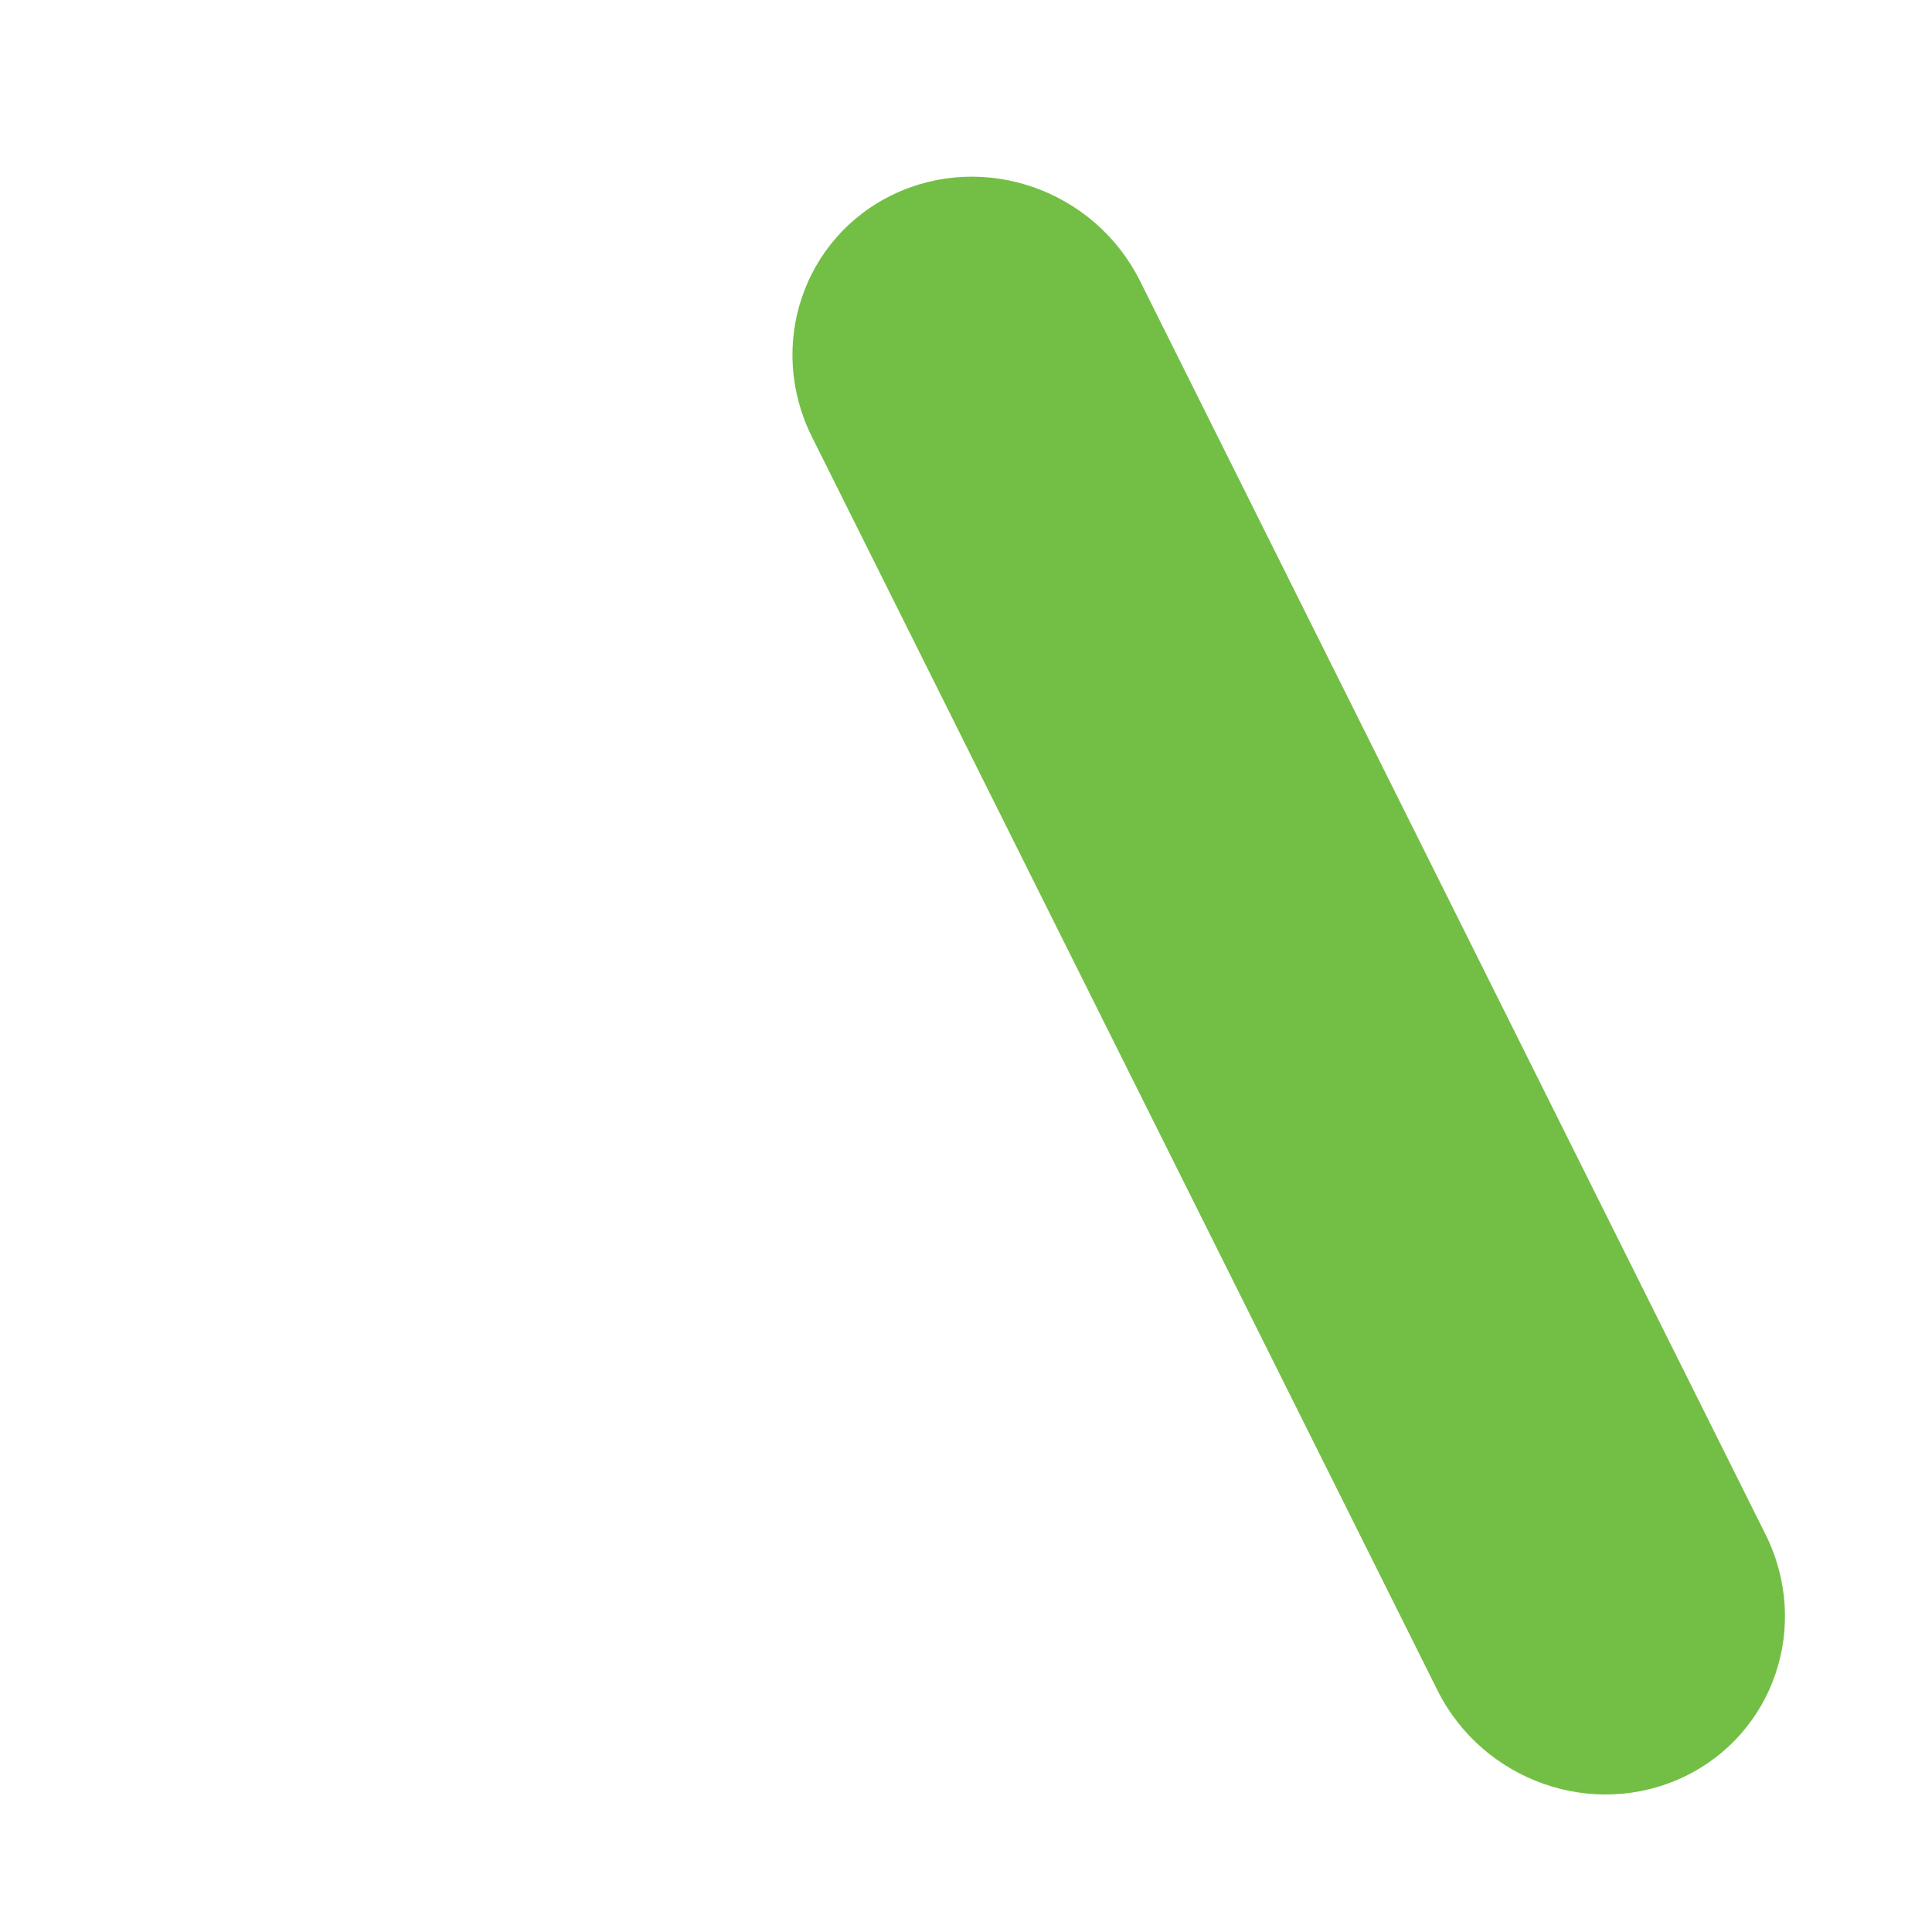
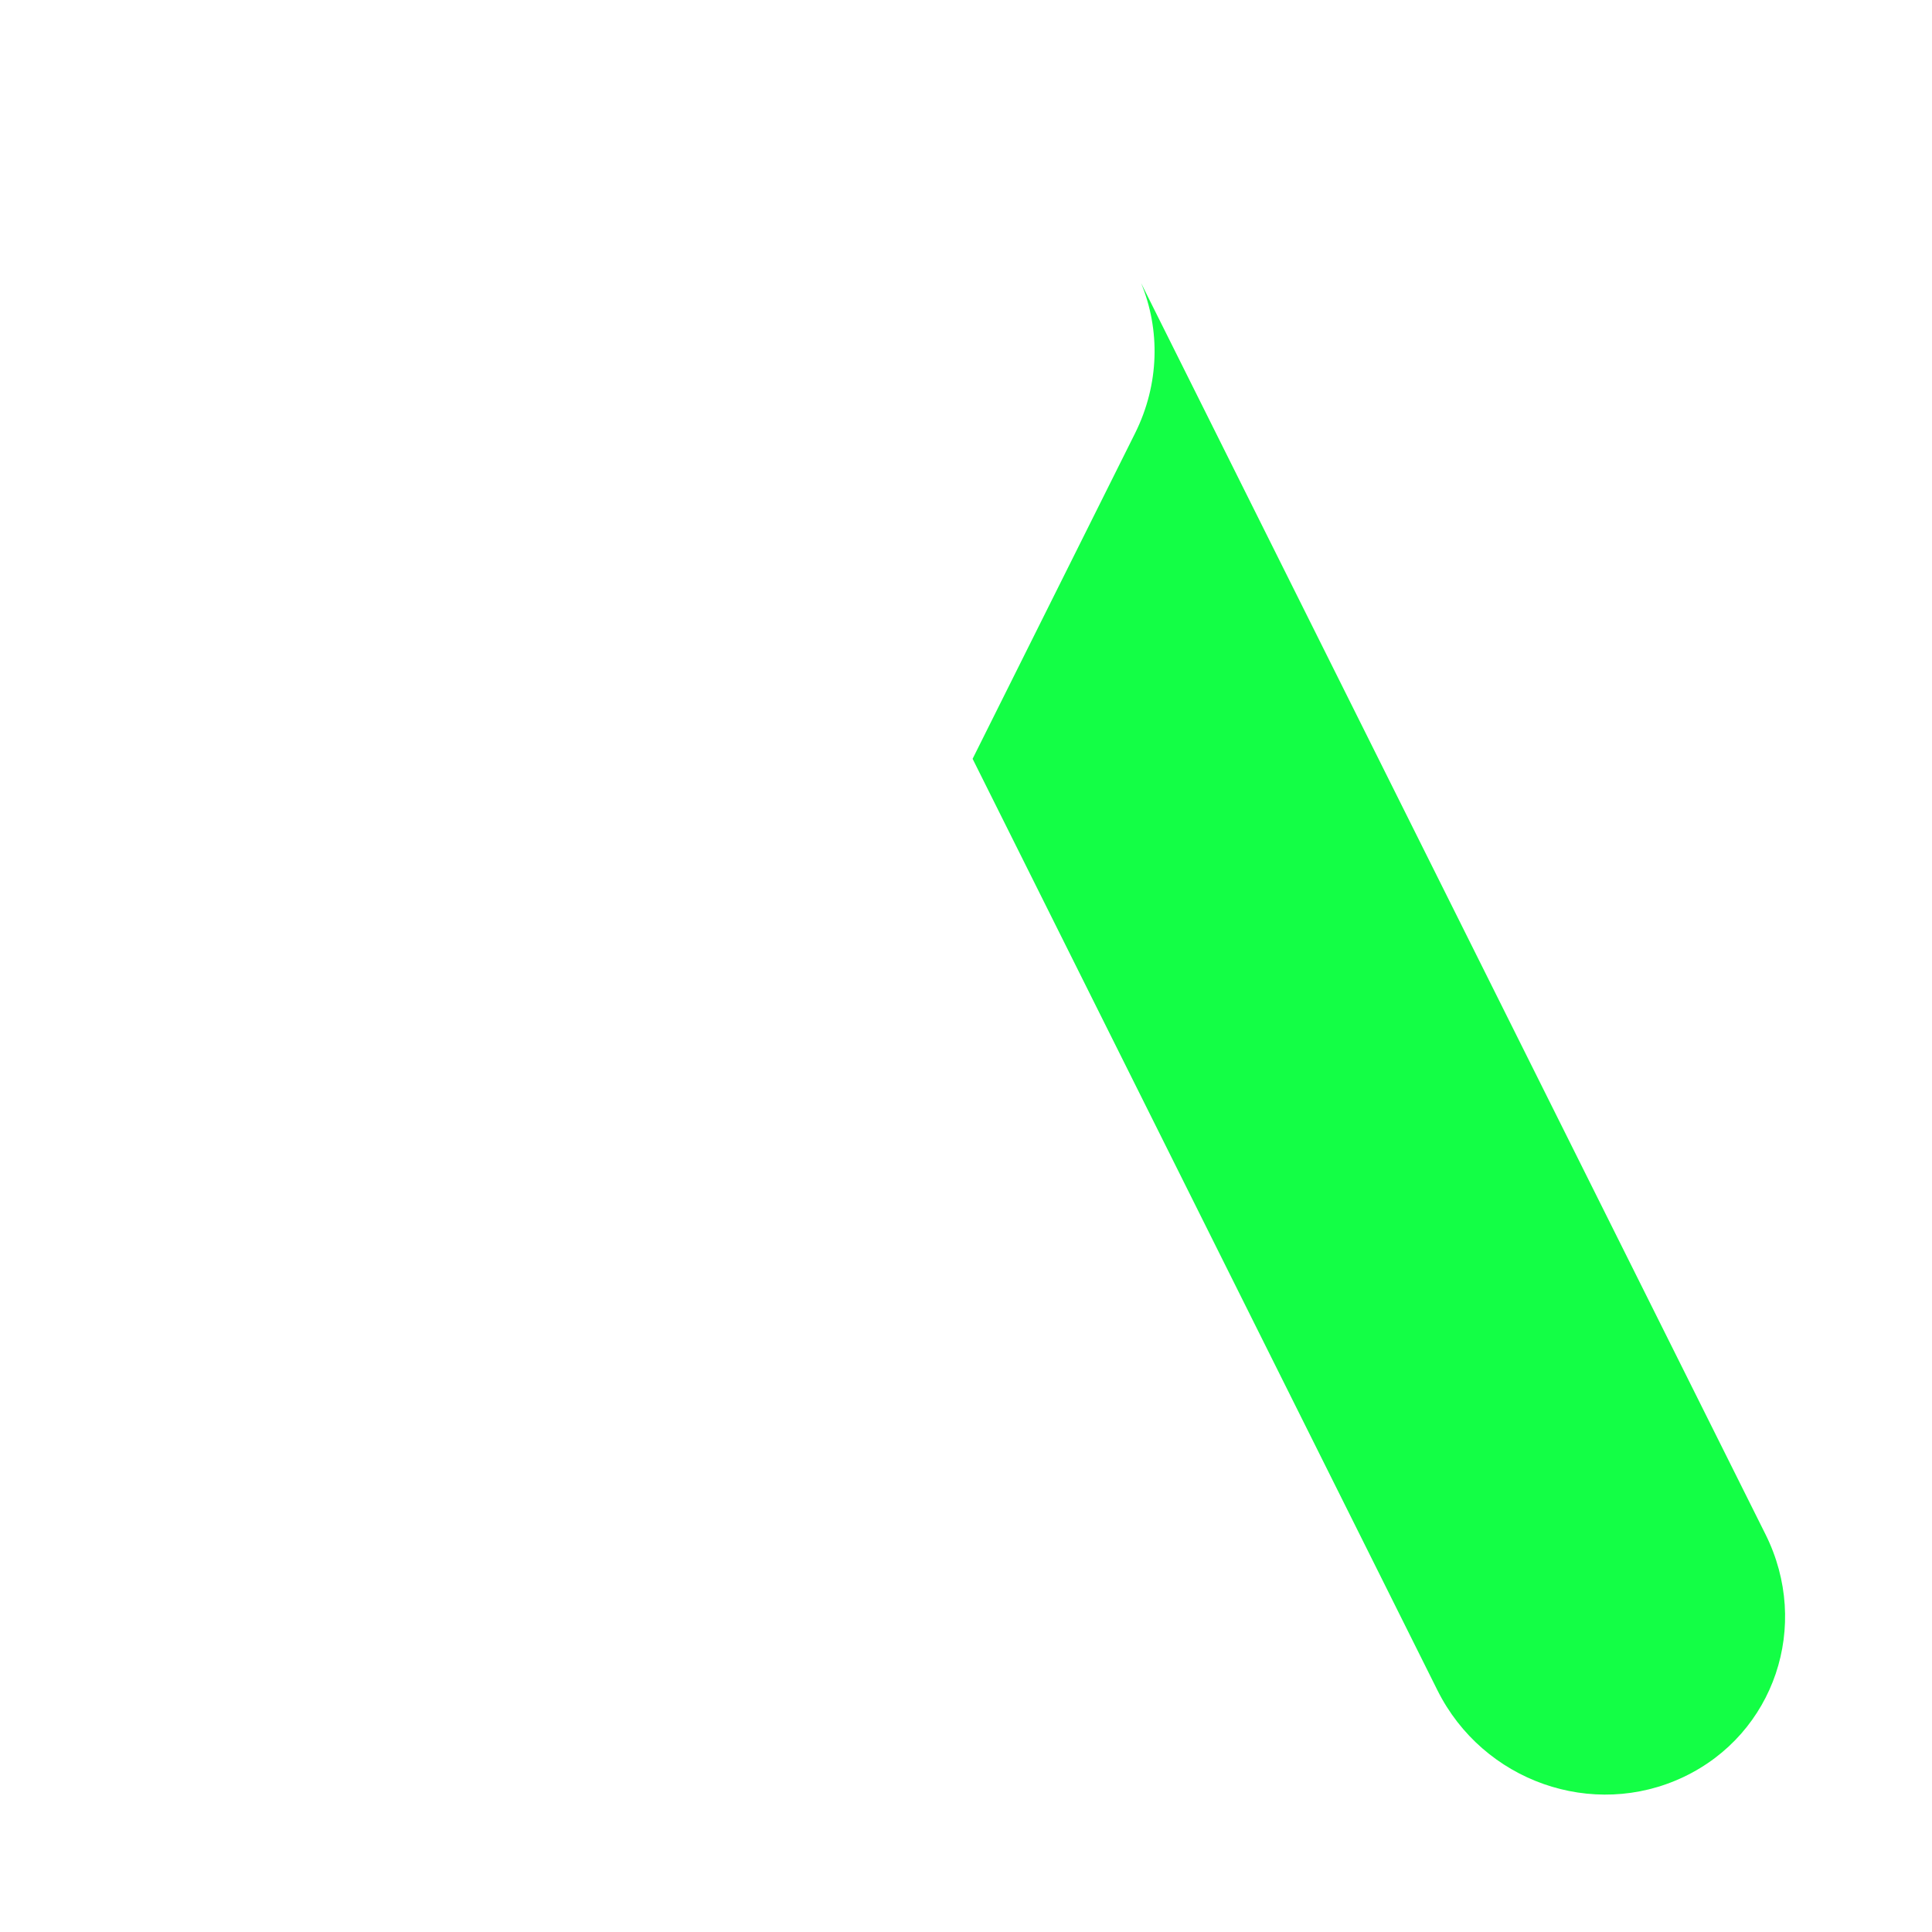
<svg xmlns="http://www.w3.org/2000/svg" width="1024" height="1024" viewBox="0 0 1024 1024" version="1.1" id="svg1">
  <defs id="defs1" />
-   <rect style="fill:#73bf45;fill-opacity:1;stroke-width:1.143" id="rect1-3" width="192.527" height="937.542" x="-474.251" y="296.27" ry="97.548" transform="matrix(-0.9033018,0.4290056,0.4465212,0.894773,0,0)" />
+   <path id="rect1-3" style="fill:#13ff45;fill-opacity:1;stroke-width:1.143" d="M -474.252 395.107 C -472.35 421.658 -459.192 447.596 -435.781 465.664 L -281.725 584.558 L -281.724 1136.263 C -281.724 1190.304 -324.657 1233.811 -377.987 1233.811 C -431.317 1233.811 -474.251 1190.305 -474.251 1136.264 L -474.252 395.107 z " transform="matrix(-0.9033018,0.4290056,0.4465212,0.894773,0,0)" />
</svg>
